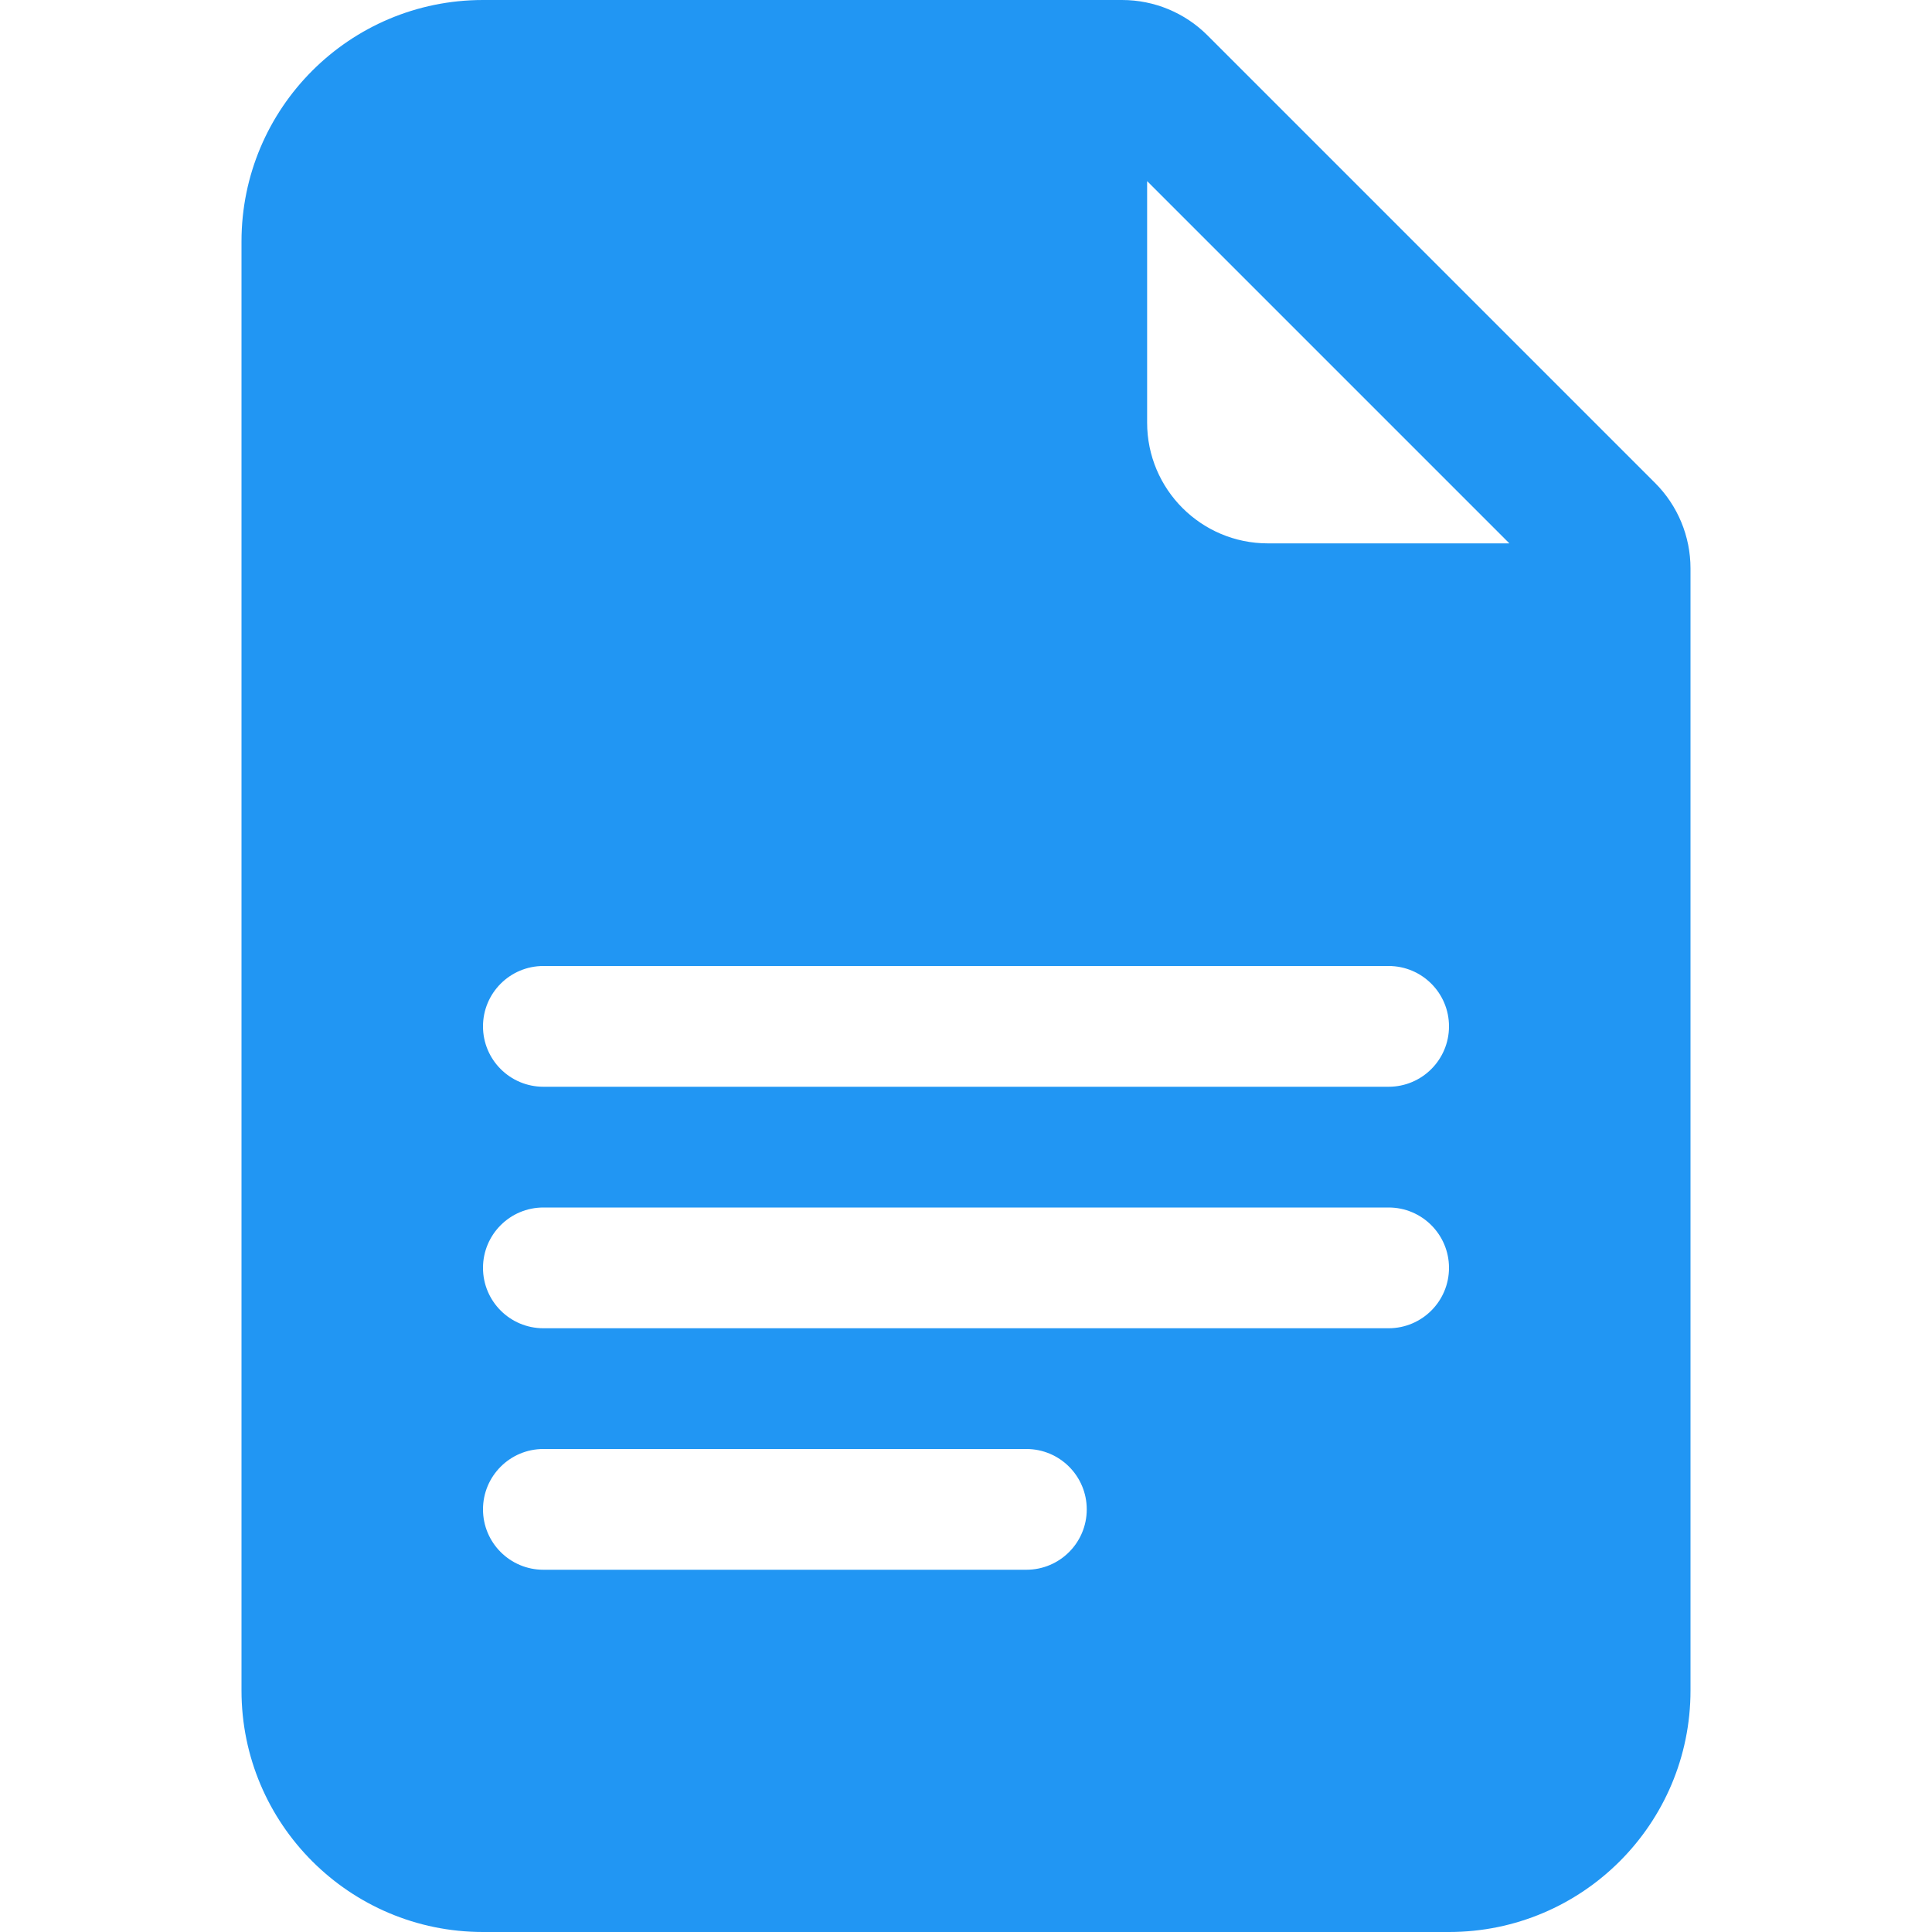
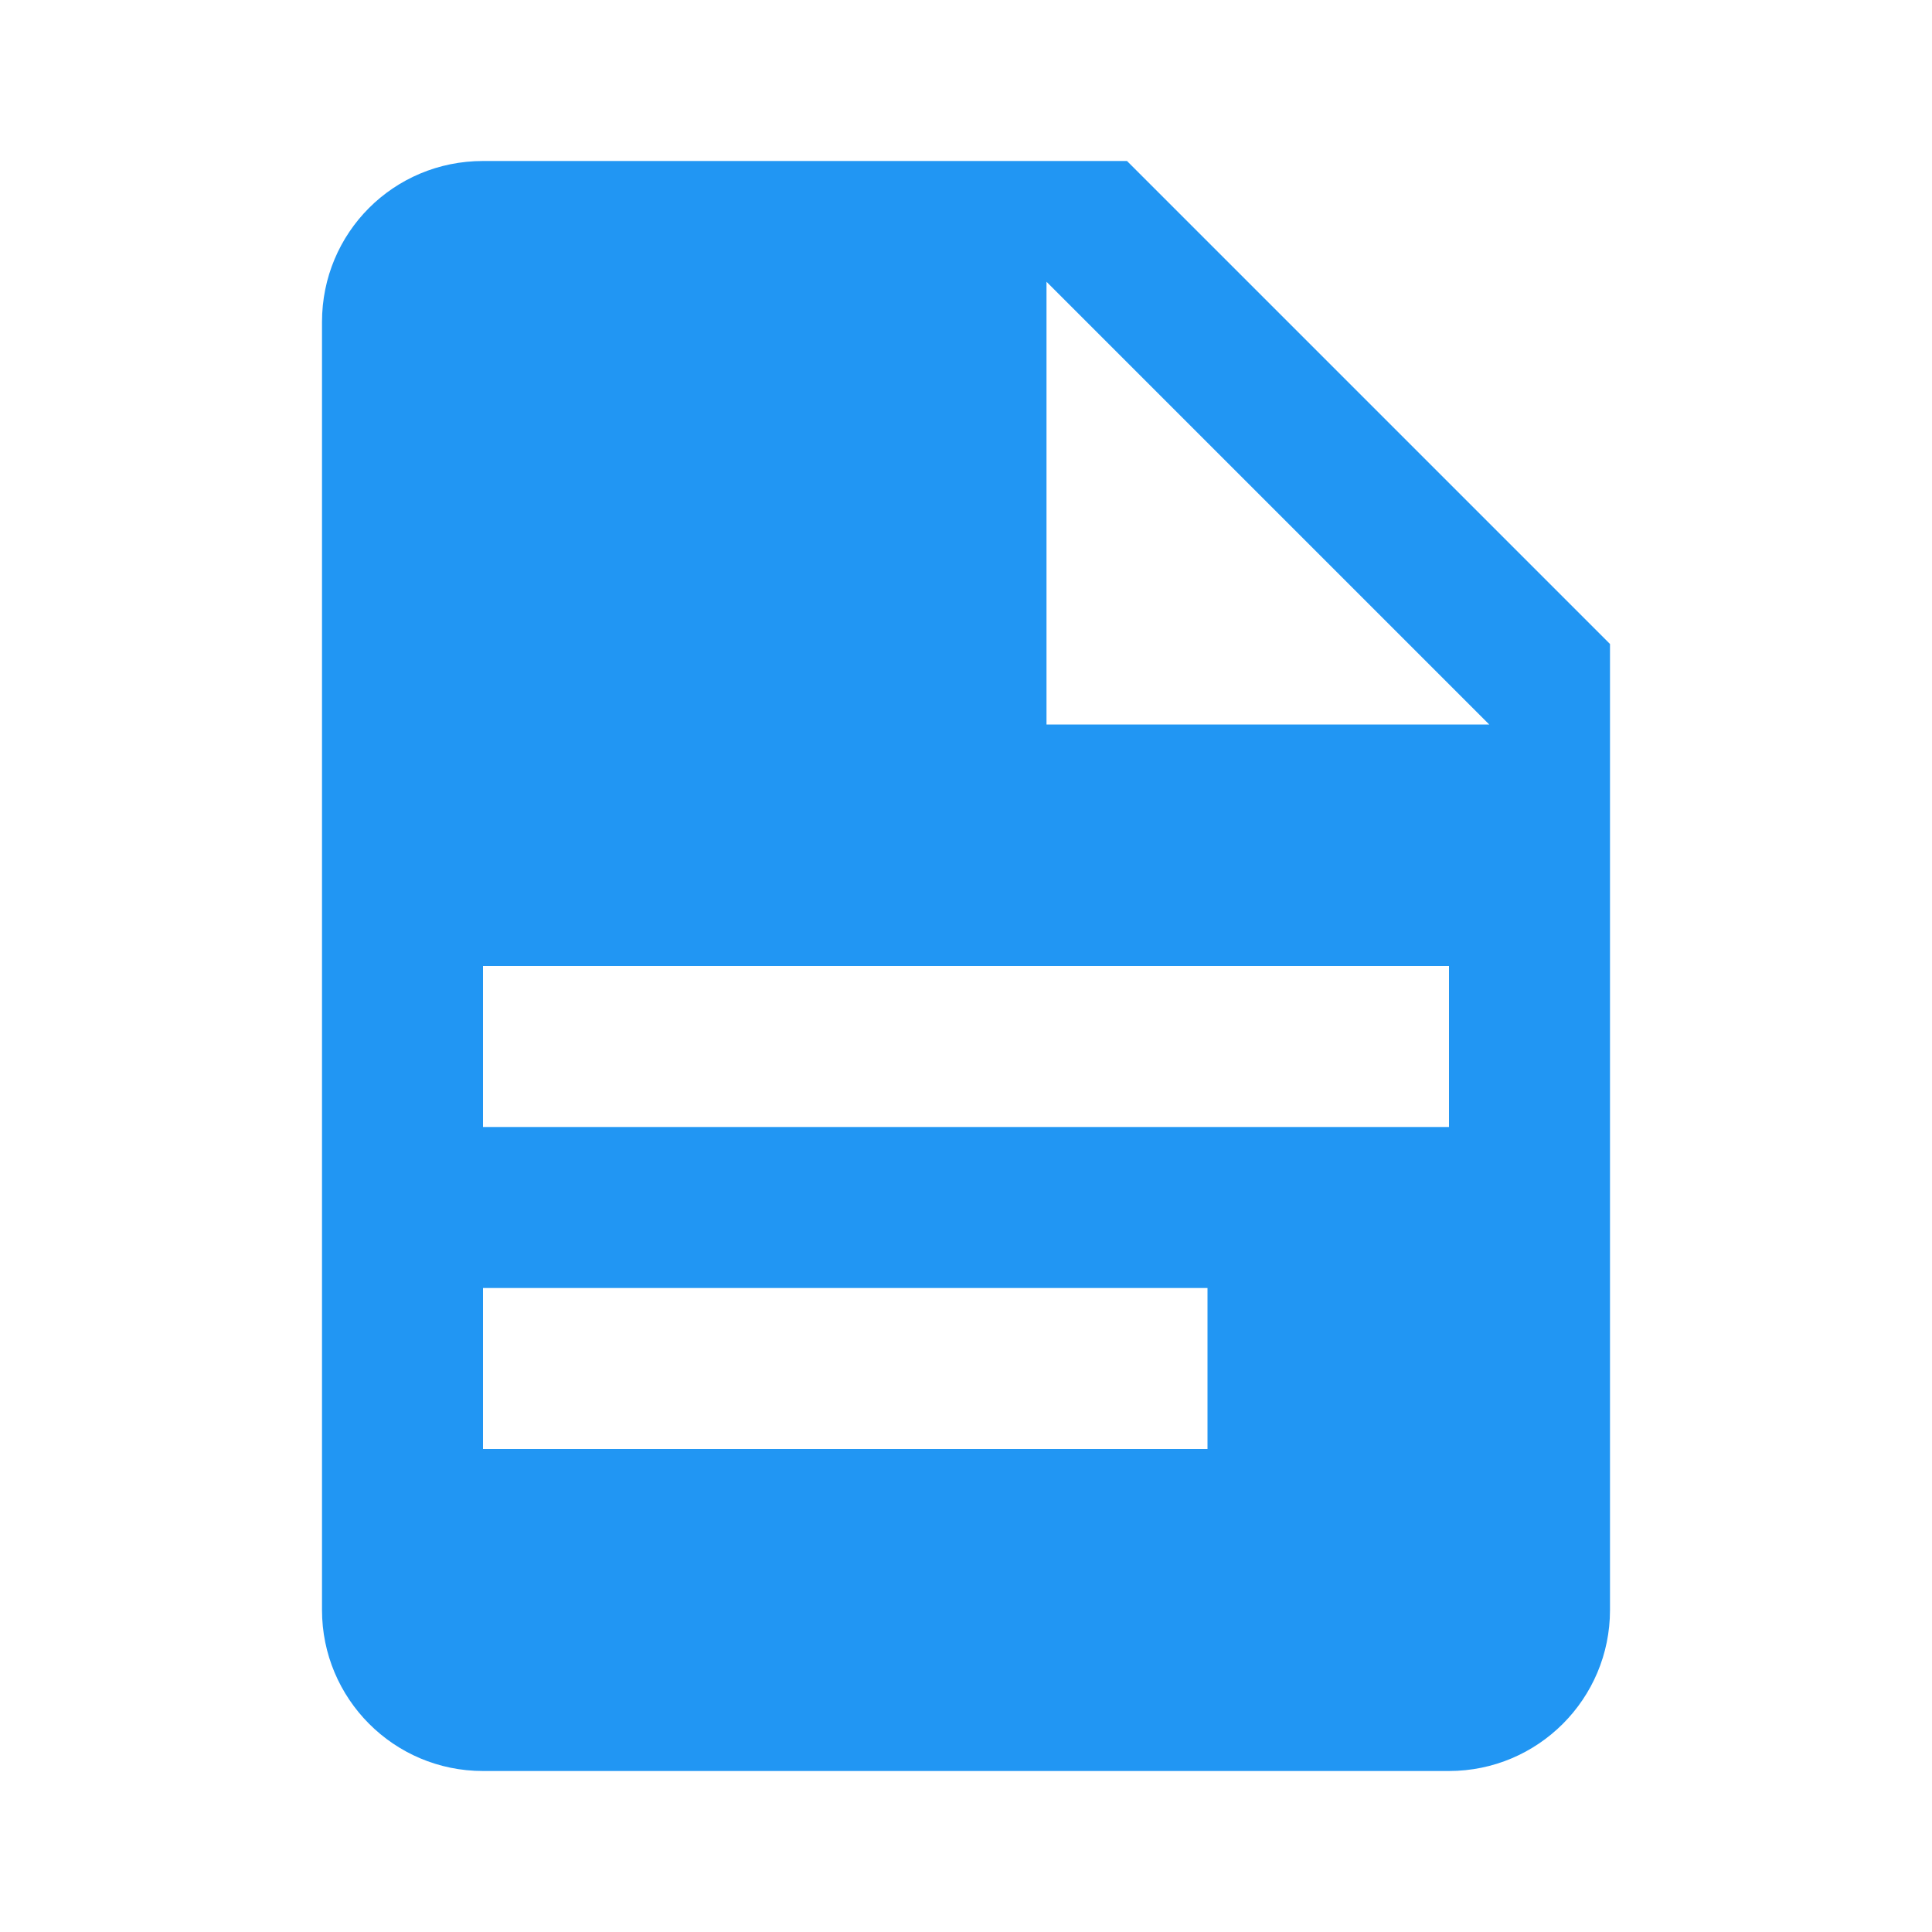
- <svg xmlns="http://www.w3.org/2000/svg" width="16" height="16" fill="#2196F3" class="bi bi-file-earmark-text-fill" viewBox="0 0 16 16">
-   <path d="M9.293 0H4a2 2 0 0 0-2 2v12a2 2 0 0 0 2 2h8a2 2 0 0 0 2-2V4.707A1 1 0 0 0 13.707 4L10 .293A1 1 0 0 0 9.293 0M9.5 3.5v-2l3 3h-2a1 1 0 0 1-1-1M4.5 9a.5.5 0 0 1 0-1h7a.5.5 0 0 1 0 1zM4 10.5a.5.5 0 0 1 .5-.5h7a.5.5 0 0 1 0 1h-7a.5.5 0 0 1-.5-.5m.5 2.5a.5.5 0 0 1 0-1h4a.5.5 0 0 1 0 1z" />
+ <svg xmlns="http://www.w3.org/2000/svg" id="mdi-file-document" viewBox="0 0 24 24" fill="#2196F3">
+   <path d="M13,9H18.5L13,3.5V9M6,2H14L20,8V20A2,2 0 0,1 18,22H6C4.89,22 4,21.1 4,20V4C4,2.89 4.89,2 6,2M15,18V16H6V18H15M18,14V12H6V14H18Z" />
</svg>
